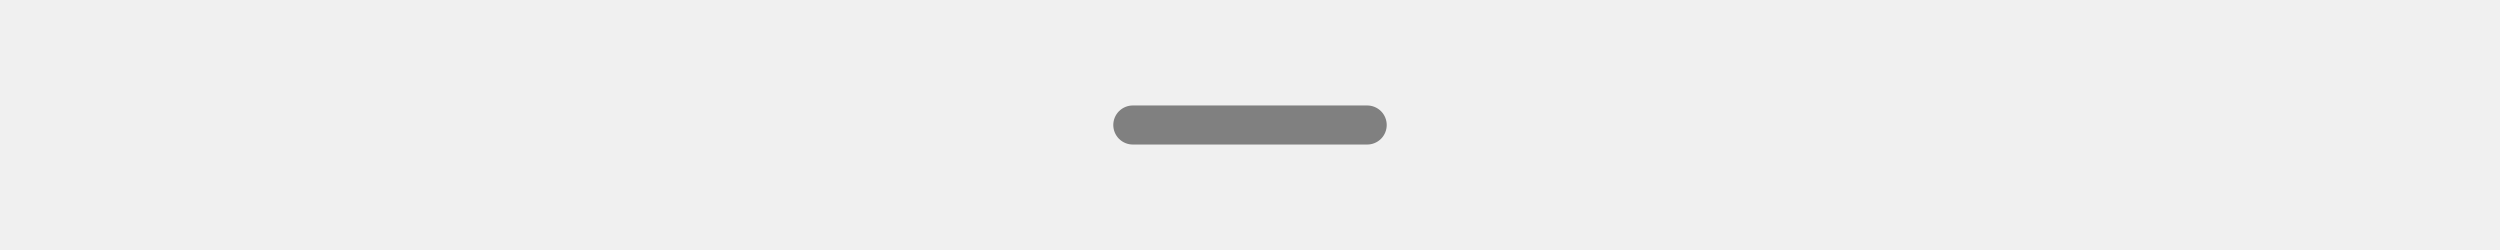
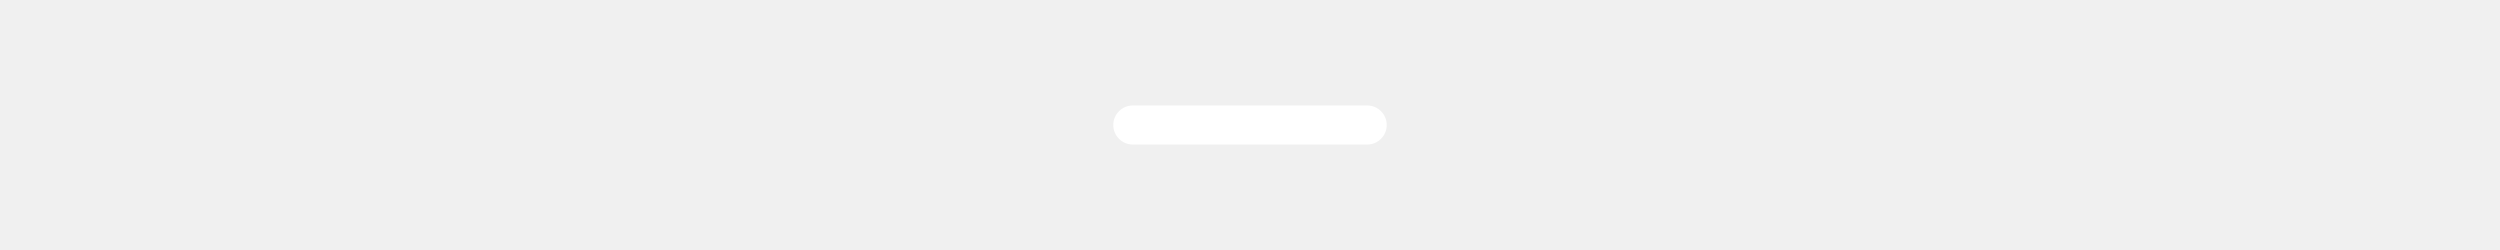
<svg xmlns="http://www.w3.org/2000/svg" width="320" height="32" viewBox="0 0 320 32" fill="none">
  <g opacity="0.5" filter="url(#filter0_b_model3DMenu)">
    <path v-tap="handleMenuOpen" d="M320 2C320 18.569 306.569 32 290 32L30 32C13.431 32 -1.17422e-06 18.569 -2.62268e-06 2L-2.79753e-06 2.79753e-05L320 0L320 2Z" fill="url(#paint0_linear_model3DMenu)" />
  </g>
-   <path v-tap="handleMenuOpen" d="M175 16L160 16L145 16" stroke="#808080" stroke-width="5" stroke-linecap="round" stroke-linejoin="round" />
+   <path v-tap="handleMenuOpen" d="M175 16L160 16L145 16" stroke="white" stroke-width="5" stroke-linecap="round" stroke-linejoin="round" />
</svg>
